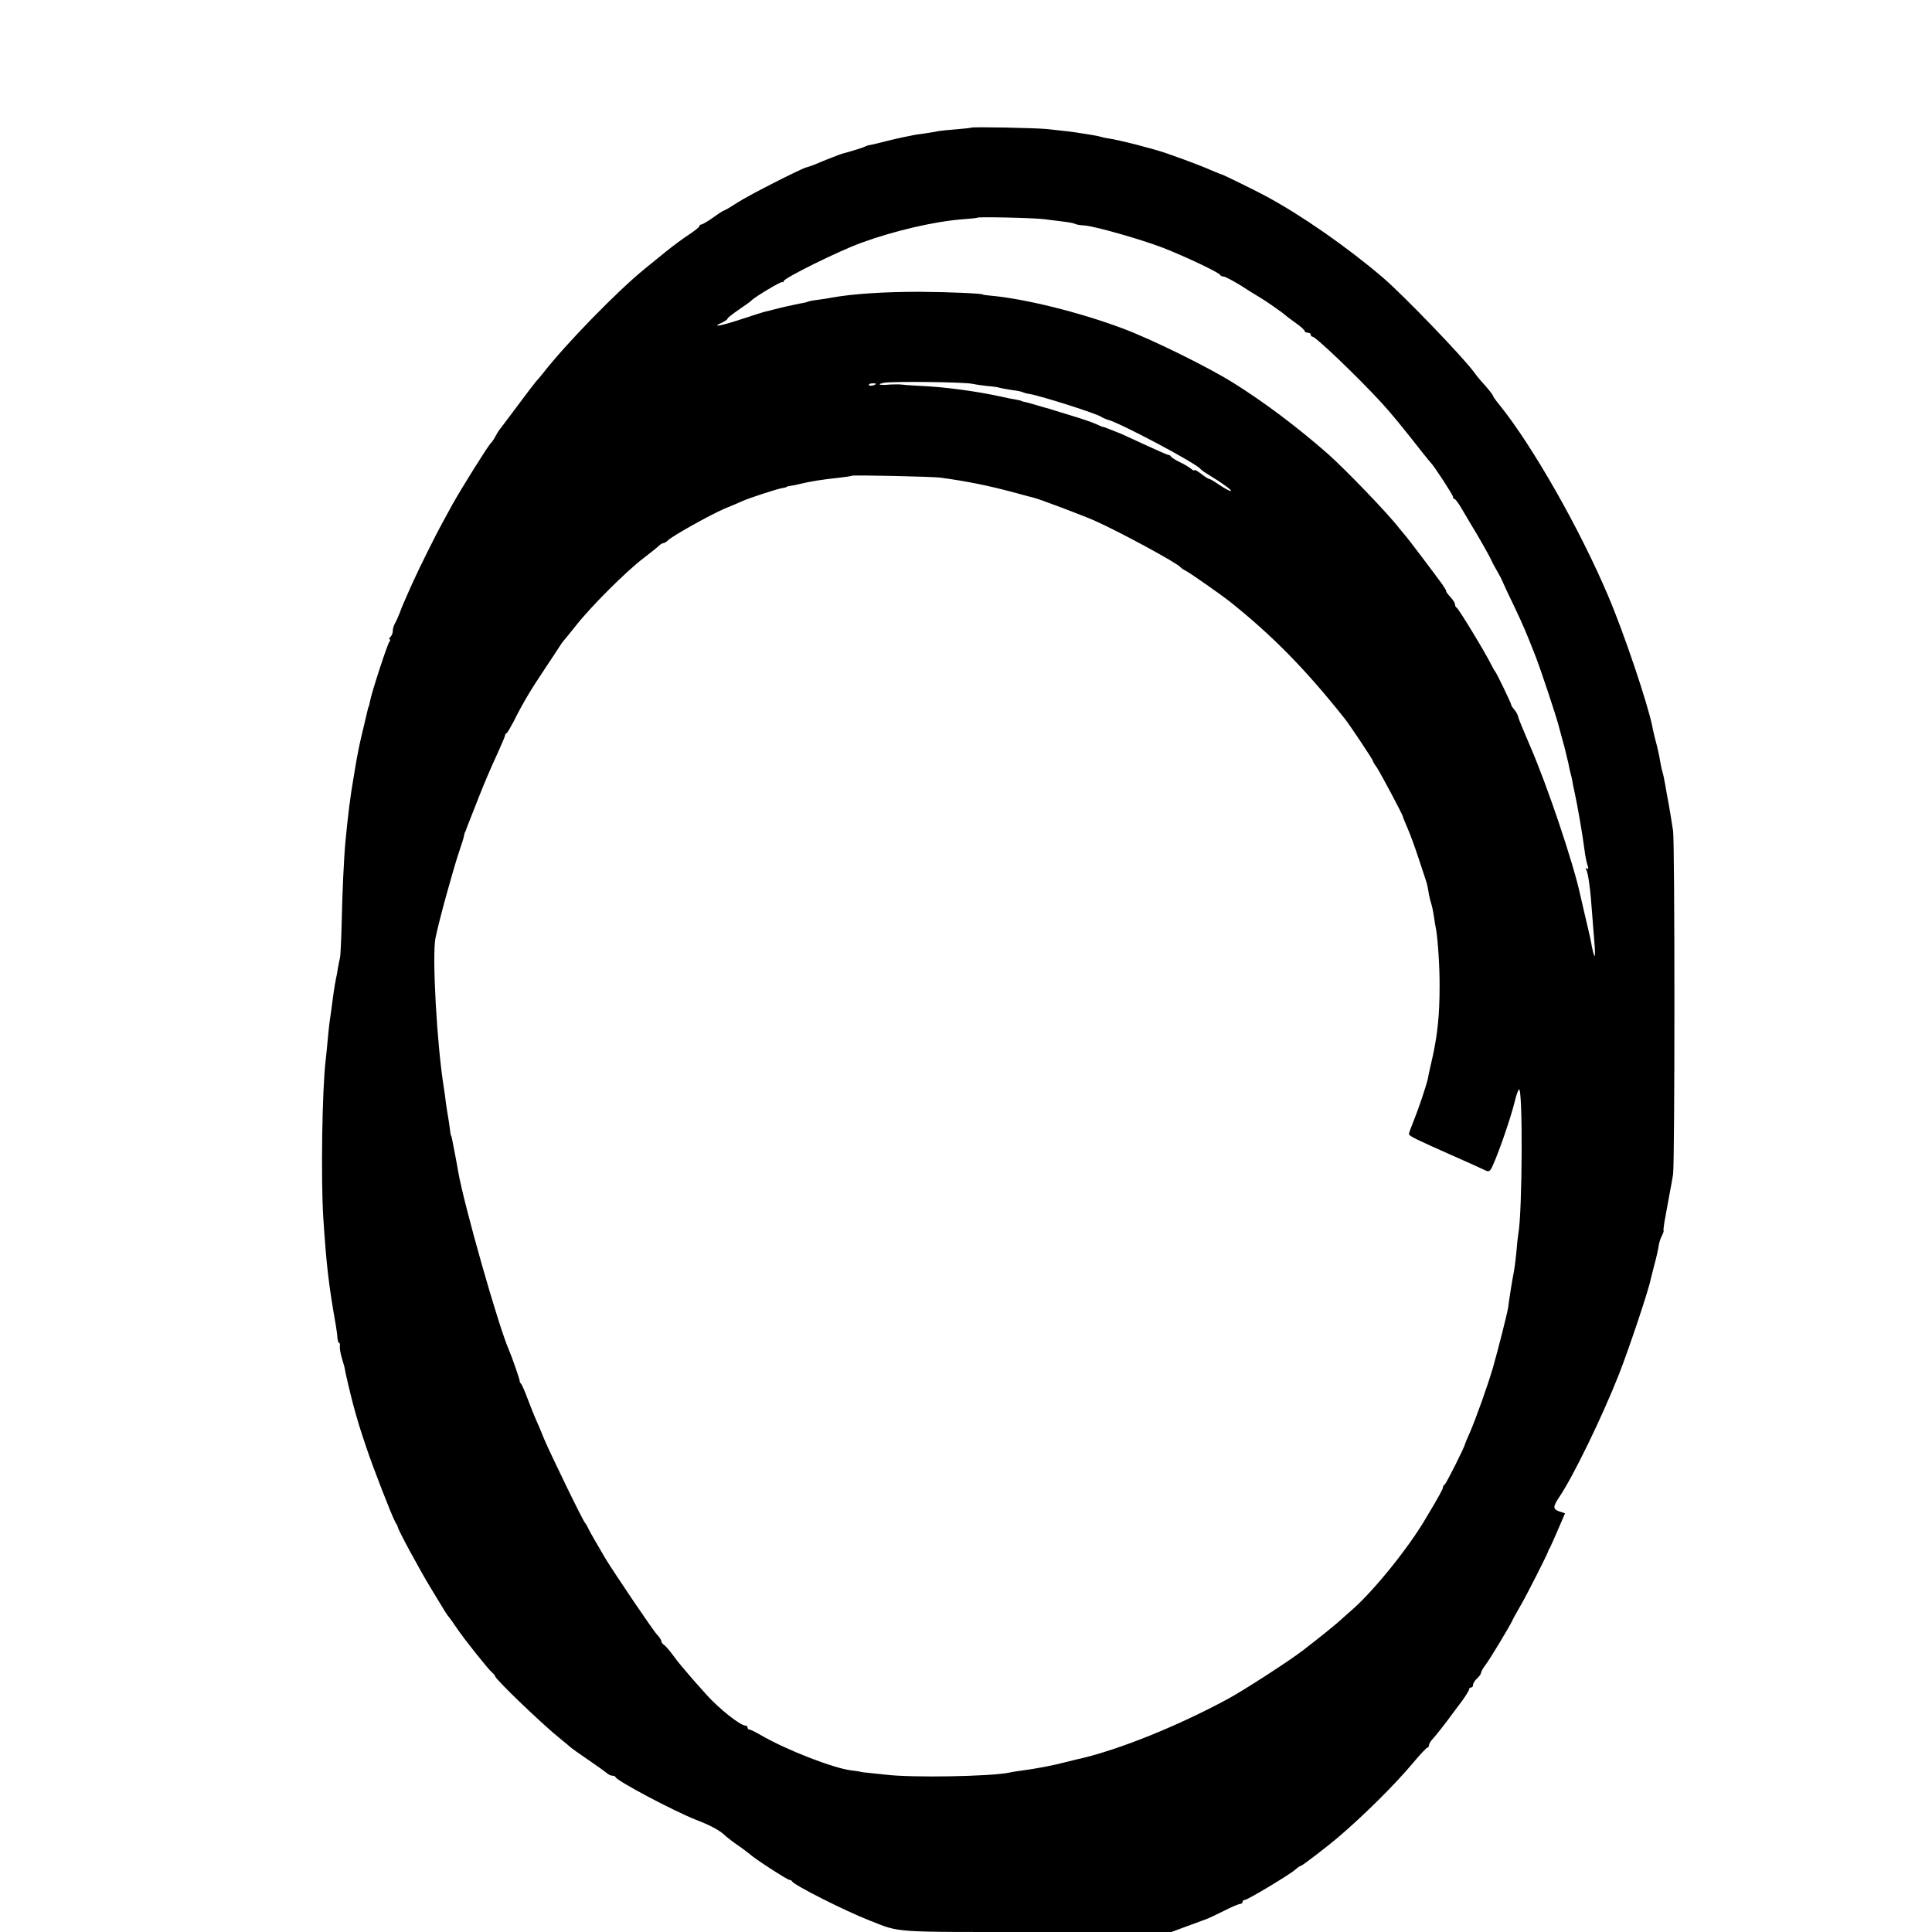
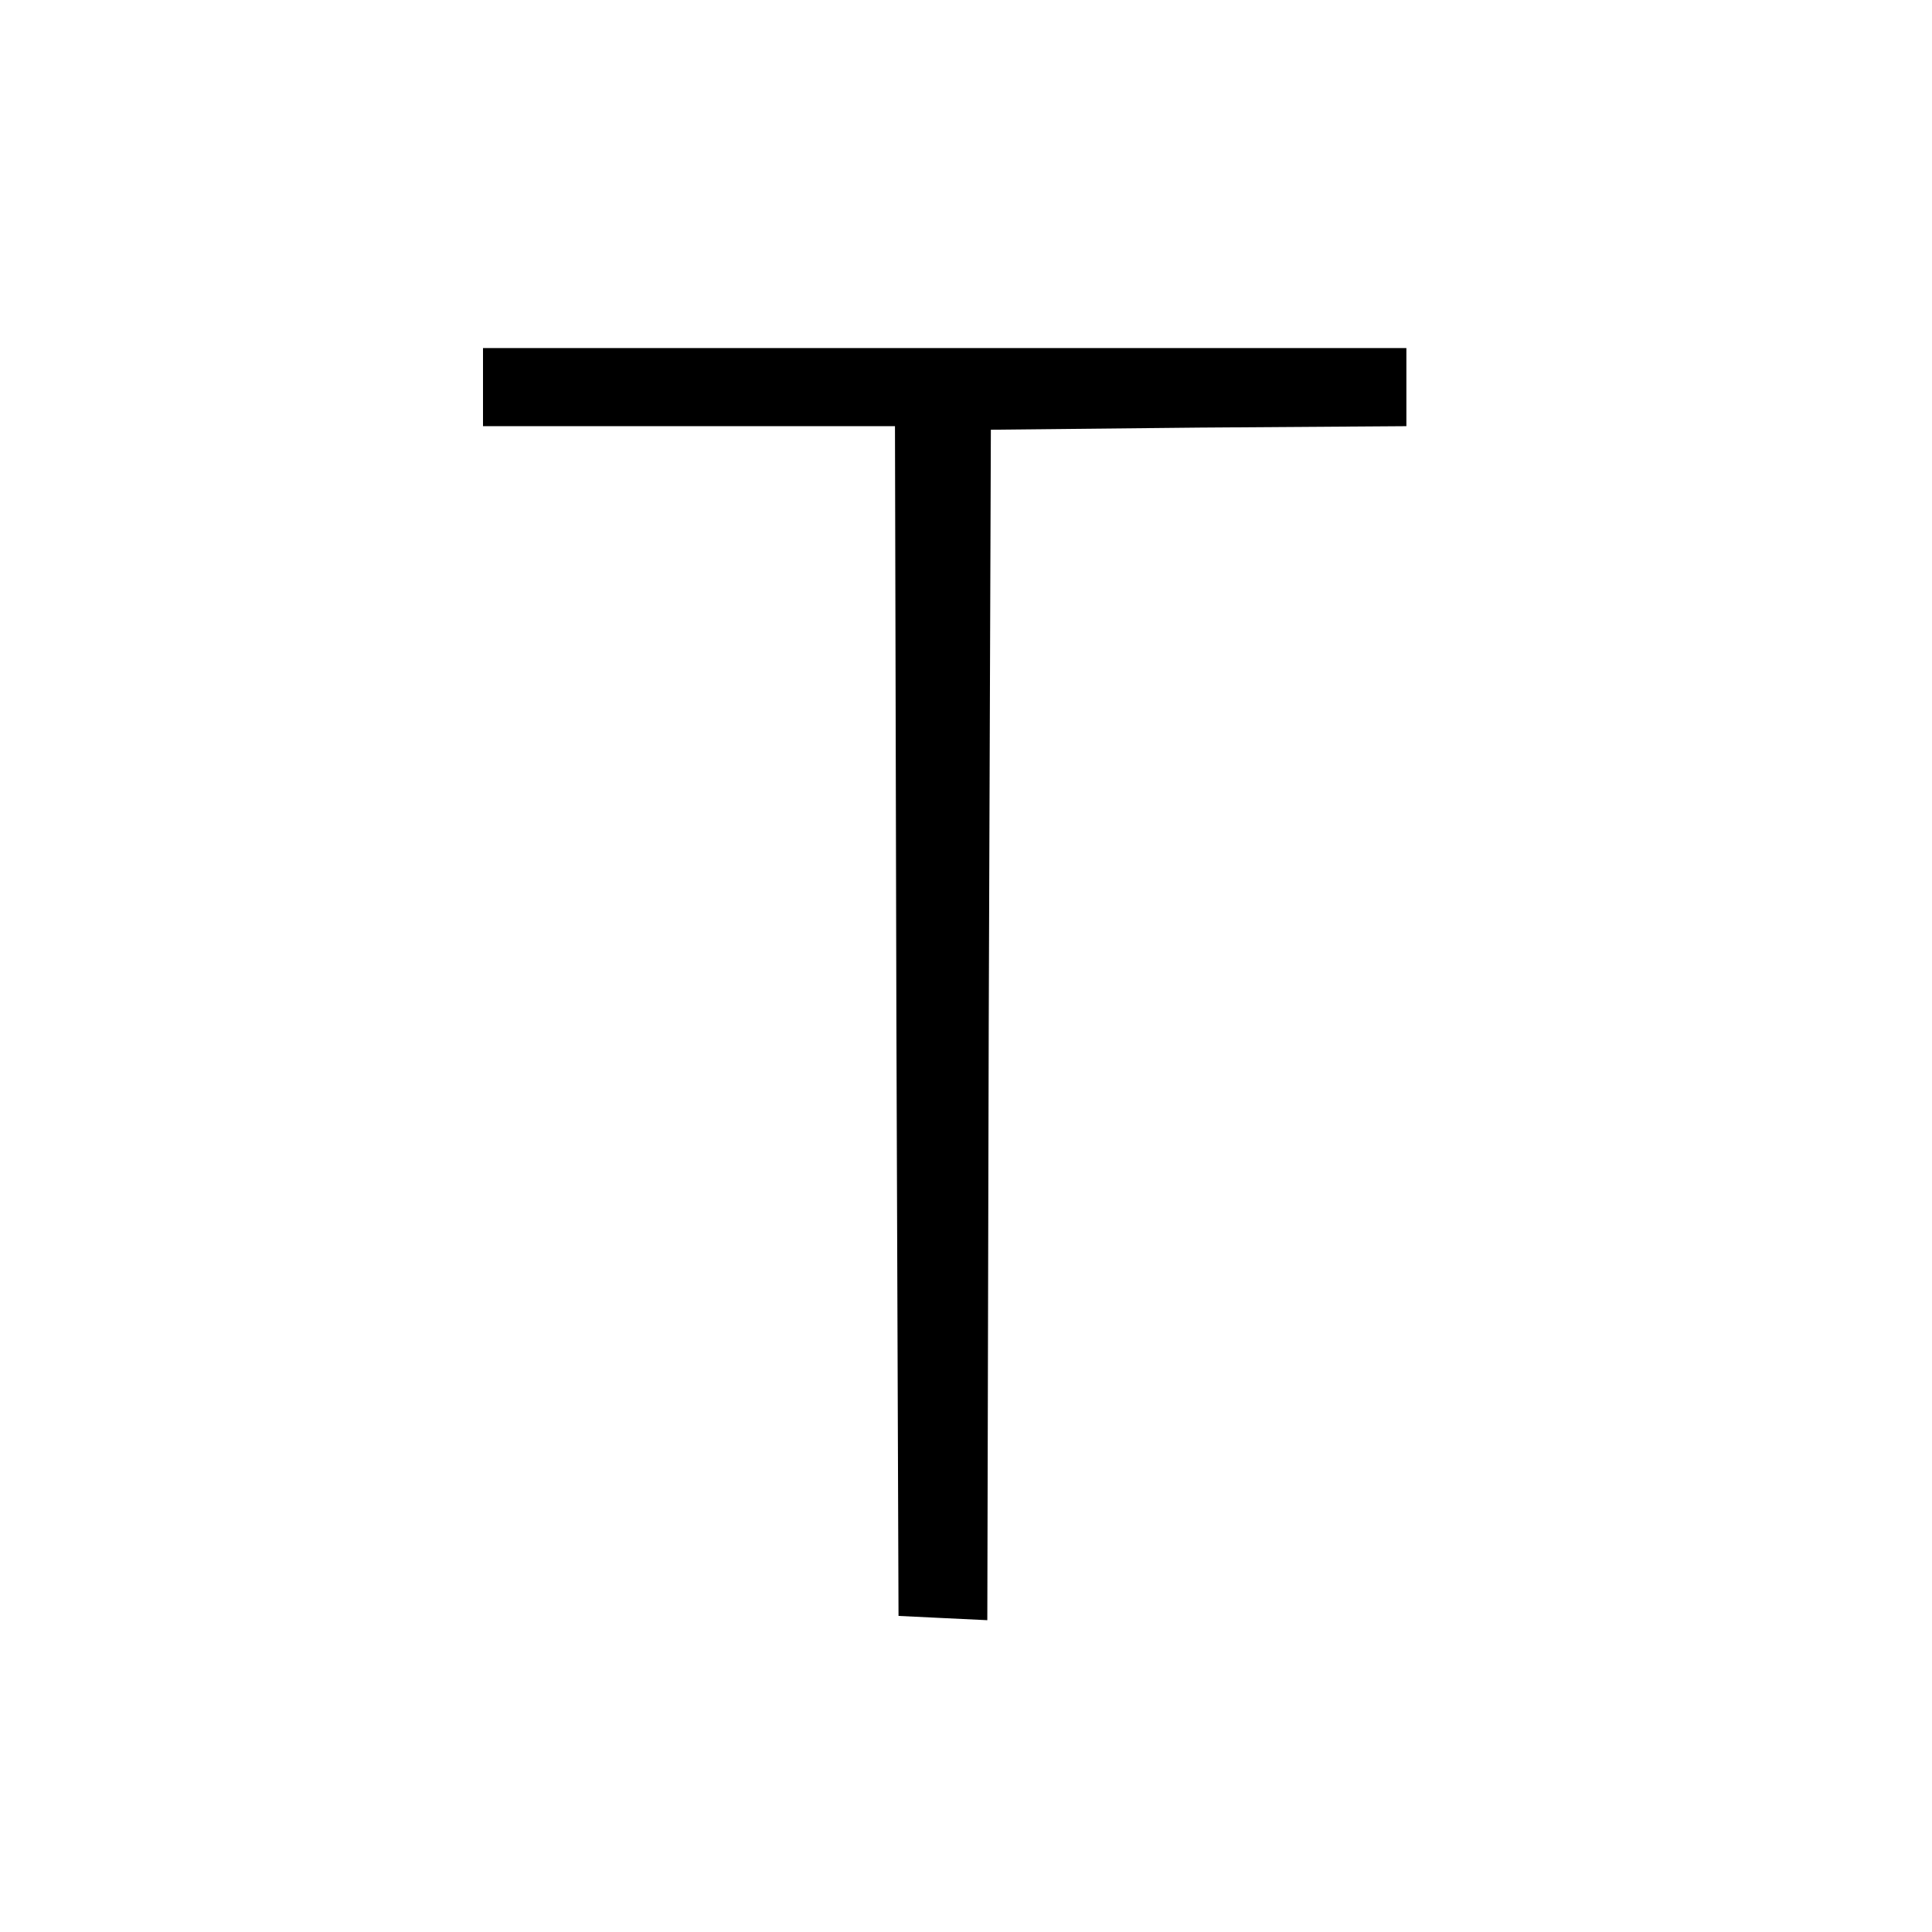
- <svg xmlns="http://www.w3.org/2000/svg" version="1.0" width="964pt" height="964pt" viewBox="0 0 964 964" preserveAspectRatio="xMidYMid meet">
-   <g transform="translate(0,964) scale(0.1,-0.1)" fill="#000000" stroke="none">
-     <path d="M4846 9003 c-1 -1 -33 -5 -72 -8 -38 -3 -79 -7 -91 -9 -11 -3 -43 -8 -70 -12 -26 -3 -57 -8 -68 -11 -11 -2 -31 -6 -45 -9 -14 -3 -50 -11 -81 -19 -30 -8 -64 -16 -75 -18 -10 -1 -23 -5 -29 -9 -9 -5 -78 -26 -110 -34 -9 -2 -89 -33 -145 -57 -14 -5 -30 -11 -36 -12 -26 -6 -288 -139 -343 -175 -34 -22 -64 -40 -68 -40 -3 0 -28 -16 -54 -35 -27 -19 -54 -35 -59 -35 -6 0 -10 -4 -10 -8 0 -5 -23 -23 -50 -41 -28 -18 -81 -57 -118 -87 -37 -30 -85 -69 -107 -87 -133 -108 -389 -370 -503 -516 -15 -19 -32 -39 -38 -45 -5 -6 -47 -60 -92 -121 -45 -60 -86 -115 -91 -121 -4 -5 -14 -21 -21 -35 -7 -13 -16 -26 -20 -29 -11 -8 -145 -222 -192 -306 -24 -44 -48 -88 -54 -99 -22 -39 -113 -221 -137 -275 -30 -65 -59 -133 -62 -140 -9 -27 -27 -68 -35 -82 -6 -10 -10 -26 -10 -36 0 -10 -5 -23 -12 -30 -7 -7 -8 -12 -4 -12 5 0 4 -6 -1 -12 -11 -14 -90 -257 -97 -298 -3 -14 -5 -25 -6 -25 -1 0 -3 -7 -5 -15 -2 -8 -11 -46 -20 -85 -9 -38 -19 -79 -21 -90 -2 -11 -6 -31 -9 -45 -3 -14 -7 -38 -10 -55 -3 -16 -7 -43 -10 -60 -17 -96 -29 -195 -41 -320 -8 -85 -16 -257 -19 -405 -2 -85 -6 -165 -8 -176 -3 -12 -8 -37 -11 -55 -3 -19 -7 -43 -10 -54 -7 -35 -16 -98 -21 -140 -3 -22 -7 -53 -10 -70 -2 -16 -7 -59 -10 -95 -3 -36 -8 -81 -10 -100 -18 -152 -24 -589 -12 -785 16 -241 26 -329 63 -540 4 -22 7 -50 8 -62 1 -13 4 -23 8 -23 3 0 5 -8 4 -17 -2 -9 3 -37 10 -60 7 -24 14 -47 14 -51 2 -17 29 -131 44 -187 21 -77 33 -116 63 -205 38 -113 126 -338 145 -374 7 -11 13 -23 13 -26 2 -15 107 -209 162 -300 35 -58 69 -114 76 -125 7 -11 15 -22 18 -25 3 -3 20 -27 39 -55 38 -56 156 -204 176 -221 8 -6 14 -14 14 -17 0 -14 230 -235 320 -308 30 -24 57 -47 60 -50 3 -3 41 -30 85 -60 44 -30 86 -60 93 -66 7 -7 19 -13 27 -13 7 0 15 -3 17 -8 8 -19 287 -167 398 -211 73 -28 119 -53 144 -76 14 -13 46 -38 70 -54 25 -17 50 -37 58 -43 21 -21 187 -128 197 -128 5 0 11 -3 13 -7 7 -18 269 -150 388 -196 155 -61 103 -57 833 -57 l672 0 70 26 c39 14 82 30 98 36 15 5 57 25 95 44 37 19 73 34 80 34 6 0 12 5 12 10 0 6 5 10 11 10 14 0 227 128 253 152 11 10 23 18 27 18 6 0 126 92 183 140 128 109 283 262 376 373 35 42 68 77 72 77 4 0 8 5 8 12 0 6 7 18 15 27 18 19 72 88 100 127 11 15 35 47 53 71 17 24 32 48 32 53 0 6 5 10 10 10 6 0 10 6 10 13 0 8 9 22 20 32 11 10 20 23 20 28 0 6 10 24 23 41 23 30 117 187 131 216 3 8 22 42 41 75 33 56 138 264 140 275 0 3 4 10 8 16 4 7 22 48 41 92 l35 81 -30 10 c-31 11 -31 23 1 71 70 103 213 398 297 610 50 127 149 423 159 475 1 6 10 39 19 75 10 36 19 78 21 93 2 15 9 38 16 50 6 12 10 23 9 25 -2 1 0 21 4 45 8 45 10 54 25 137 6 30 14 75 18 100 9 56 9 1660 0 1715 -9 60 -19 117 -24 145 -3 14 -9 49 -14 78 -5 30 -12 63 -16 74 -3 11 -7 30 -9 41 -5 34 -15 78 -27 122 -5 22 -12 48 -13 58 -22 112 -142 469 -221 654 -141 333 -376 746 -540 950 -19 23 -34 44 -34 47 0 6 -32 45 -61 76 -8 9 -23 27 -32 40 -50 71 -355 388 -457 475 -178 152 -406 311 -585 407 -46 25 -215 108 -220 108 -3 0 -24 9 -48 19 -55 25 -220 86 -277 102 -25 7 -49 14 -55 15 -36 11 -136 35 -165 40 -19 3 -43 7 -52 10 -10 3 -28 7 -40 9 -13 2 -41 7 -63 10 -41 7 -68 10 -170 21 -60 6 -374 12 -379 7z m367 -457 c26 -3 68 -9 95 -12 26 -3 51 -8 56 -11 4 -3 26 -7 47 -8 54 -4 281 -69 391 -111 110 -43 282 -124 286 -136 2 -4 10 -8 18 -8 7 0 47 -21 89 -47 41 -27 83 -52 93 -58 26 -15 116 -78 122 -85 3 -3 26 -21 53 -40 26 -18 47 -37 47 -42 0 -4 7 -8 15 -8 8 0 15 -4 15 -10 0 -5 4 -10 9 -10 16 0 224 -199 341 -326 50 -54 112 -130 209 -254 20 -25 38 -47 41 -50 15 -14 110 -160 110 -169 0 -6 3 -11 8 -11 4 0 21 -23 37 -51 17 -28 37 -63 46 -78 29 -46 91 -155 100 -176 5 -11 14 -29 21 -40 23 -40 28 -50 38 -73 5 -12 30 -66 56 -119 44 -92 63 -138 106 -248 27 -70 97 -280 114 -342 8 -29 21 -79 30 -110 8 -32 17 -69 20 -83 2 -14 7 -36 11 -50 4 -14 8 -32 9 -40 1 -8 5 -28 9 -45 17 -78 41 -217 51 -295 3 -25 9 -58 14 -73 7 -20 6 -26 -2 -21 -7 4 -8 3 -4 -4 11 -18 22 -101 31 -232 2 -25 6 -81 10 -125 4 -44 4 -78 2 -75 -5 5 -9 18 -22 88 -3 15 -15 65 -26 112 -11 47 -22 94 -24 104 -33 155 -164 545 -251 745 -30 70 -57 134 -59 145 -2 10 -11 26 -19 35 -8 9 -15 19 -15 23 -1 10 -74 161 -81 168 -3 3 -12 19 -20 35 -29 59 -163 280 -172 283 -4 2 -8 9 -8 16 0 7 -10 23 -22 36 -13 14 -23 27 -22 30 1 3 -9 19 -20 35 -46 63 -170 227 -180 238 -6 7 -22 26 -35 42 -56 73 -268 293 -355 370 -150 132 -319 259 -471 354 -126 79 -406 217 -550 271 -212 80 -491 150 -665 165 -19 2 -35 4 -35 5 0 6 -171 13 -315 14 -183 0 -333 -10 -440 -29 -14 -3 -45 -8 -70 -11 -25 -3 -48 -8 -51 -10 -3 -2 -21 -6 -40 -9 -31 -6 -89 -19 -131 -30 -10 -3 -26 -7 -36 -9 -10 -2 -67 -20 -127 -40 -103 -34 -149 -41 -91 -15 14 7 26 15 26 19 0 4 26 24 58 46 31 21 59 41 62 45 14 16 149 97 154 92 3 -4 6 -1 6 4 0 15 282 154 389 192 164 60 368 107 506 117 38 3 71 6 72 8 5 5 287 -1 336 -8z m-363 -821 c14 -3 48 -8 75 -11 28 -2 56 -6 63 -9 7 -2 34 -7 60 -11 26 -3 50 -8 55 -11 4 -2 20 -7 35 -9 62 -11 335 -98 357 -114 6 -4 21 -11 35 -15 71 -21 442 -219 460 -245 3 -4 19 -16 36 -26 74 -45 127 -84 115 -84 -7 0 -32 14 -56 30 -24 17 -47 30 -51 30 -4 0 -22 11 -41 26 -18 14 -33 22 -33 18 0 -4 -8 -1 -17 7 -10 8 -36 24 -58 34 -22 11 -41 23 -43 28 -2 4 -7 7 -12 7 -4 0 -54 22 -111 48 -93 43 -133 62 -149 67 -3 1 -18 7 -33 13 -16 7 -31 12 -34 12 -3 0 -19 7 -36 15 -18 8 -70 26 -117 40 -47 14 -91 28 -98 30 -7 3 -13 4 -15 5 -1 0 -27 7 -57 16 -30 9 -62 18 -70 19 -8 2 -15 4 -15 5 0 1 -11 3 -25 6 -14 2 -45 8 -70 14 -127 28 -290 50 -415 55 -44 2 -82 5 -85 6 -7 2 -63 1 -75 -1 -5 -1 -19 -1 -30 0 -12 2 -7 5 15 10 40 8 402 4 440 -5z m-480 0 c0 -7 -30 -13 -34 -7 -3 4 4 9 15 9 10 1 19 0 19 -2z m320 -468 c129 -17 242 -40 365 -73 50 -14 97 -26 105 -28 29 -7 245 -89 300 -113 130 -58 415 -213 430 -233 3 -4 16 -13 30 -20 21 -11 172 -117 213 -149 216 -172 382 -341 580 -591 24 -31 137 -200 137 -206 0 -3 8 -18 19 -32 18 -27 131 -238 131 -247 0 -3 11 -29 23 -57 13 -29 38 -98 56 -153 18 -55 35 -107 38 -115 3 -8 7 -26 9 -40 2 -14 6 -36 10 -50 12 -41 12 -43 19 -85 3 -22 8 -51 11 -65 9 -55 18 -191 17 -285 0 -136 -10 -233 -33 -340 -11 -49 -23 -101 -25 -115 -9 -40 -46 -150 -71 -212 -13 -32 -24 -61 -24 -66 0 -10 31 -25 220 -109 80 -35 152 -68 162 -73 11 -6 19 -5 25 3 21 29 100 251 122 345 7 28 16 54 20 56 20 13 17 -616 -3 -719 -2 -11 -7 -54 -10 -95 -4 -41 -11 -93 -16 -115 -4 -22 -11 -62 -15 -90 -4 -27 -9 -59 -10 -70 -4 -27 -51 -213 -76 -300 -26 -89 -85 -254 -115 -323 -13 -29 -24 -55 -24 -57 0 -11 -95 -200 -102 -203 -4 -2 -8 -8 -8 -13 0 -8 -17 -40 -84 -152 -86 -148 -260 -363 -367 -457 -41 -36 -76 -67 -79 -70 -5 -5 -90 -74 -115 -93 -5 -4 -28 -21 -50 -39 -67 -52 -295 -200 -380 -246 -252 -136 -539 -251 -735 -297 -8 -1 -42 -10 -75 -18 -60 -16 -145 -32 -220 -42 -22 -3 -49 -7 -60 -10 -94 -19 -485 -26 -615 -10 -36 4 -78 8 -95 10 -16 1 -30 4 -30 4 0 1 -20 4 -44 7 -87 9 -325 101 -454 176 -26 15 -52 28 -57 28 -6 0 -10 5 -10 10 0 6 -5 10 -11 10 -25 0 -131 84 -193 153 -62 69 -78 87 -124 142 -10 11 -31 38 -47 60 -16 22 -36 44 -42 48 -7 4 -13 12 -13 18 0 5 -9 20 -21 32 -21 22 -214 308 -259 382 -44 75 -70 120 -83 145 -6 14 -14 27 -17 30 -10 8 -176 351 -205 420 -14 36 -33 80 -41 97 -8 18 -26 63 -40 100 -14 38 -29 73 -34 78 -5 6 -8 12 -7 15 1 5 -39 121 -54 155 -53 121 -224 723 -253 890 -4 27 -23 125 -31 165 -2 8 -4 15 -5 15 -1 0 -3 14 -5 30 -2 17 -6 44 -9 61 -3 17 -8 48 -11 70 -2 21 -7 55 -10 74 -35 214 -60 665 -42 750 18 89 90 349 119 434 11 32 22 66 23 75 2 9 4 17 5 19 2 1 3 5 5 10 1 4 5 16 10 27 4 11 29 74 55 140 26 66 66 160 89 208 22 49 41 93 41 97 0 5 3 10 8 12 4 2 19 28 35 58 44 89 84 156 155 262 37 56 72 108 77 117 6 9 12 18 15 21 3 3 32 39 65 80 74 94 251 271 336 335 35 27 70 55 77 62 7 7 17 13 22 13 5 0 15 6 22 13 23 23 206 125 281 158 40 16 81 34 92 39 33 15 168 59 195 64 14 2 25 5 25 7 0 1 9 3 20 5 11 1 31 5 45 9 53 13 116 23 195 31 33 4 62 8 64 10 5 5 397 -4 441 -9z" />
+ <svg xmlns="http://www.w3.org/2000/svg" version="1.0" width="272pt" height="272pt" viewBox="0 0 272 272" preserveAspectRatio="xMidYMid meet">
+   <g transform="translate(0,272) scale(0.1,-0.1)" fill="#000000" stroke="none">
+     <path d="M680 2175 l0 -55 290 0 290 0 2 -837 3 -838 62 -3 63 -3 2 838 3 838 293 3 292 2 0 55 0 55 -650 0 -650 0 0 -55z" />
  </g>
</svg>
